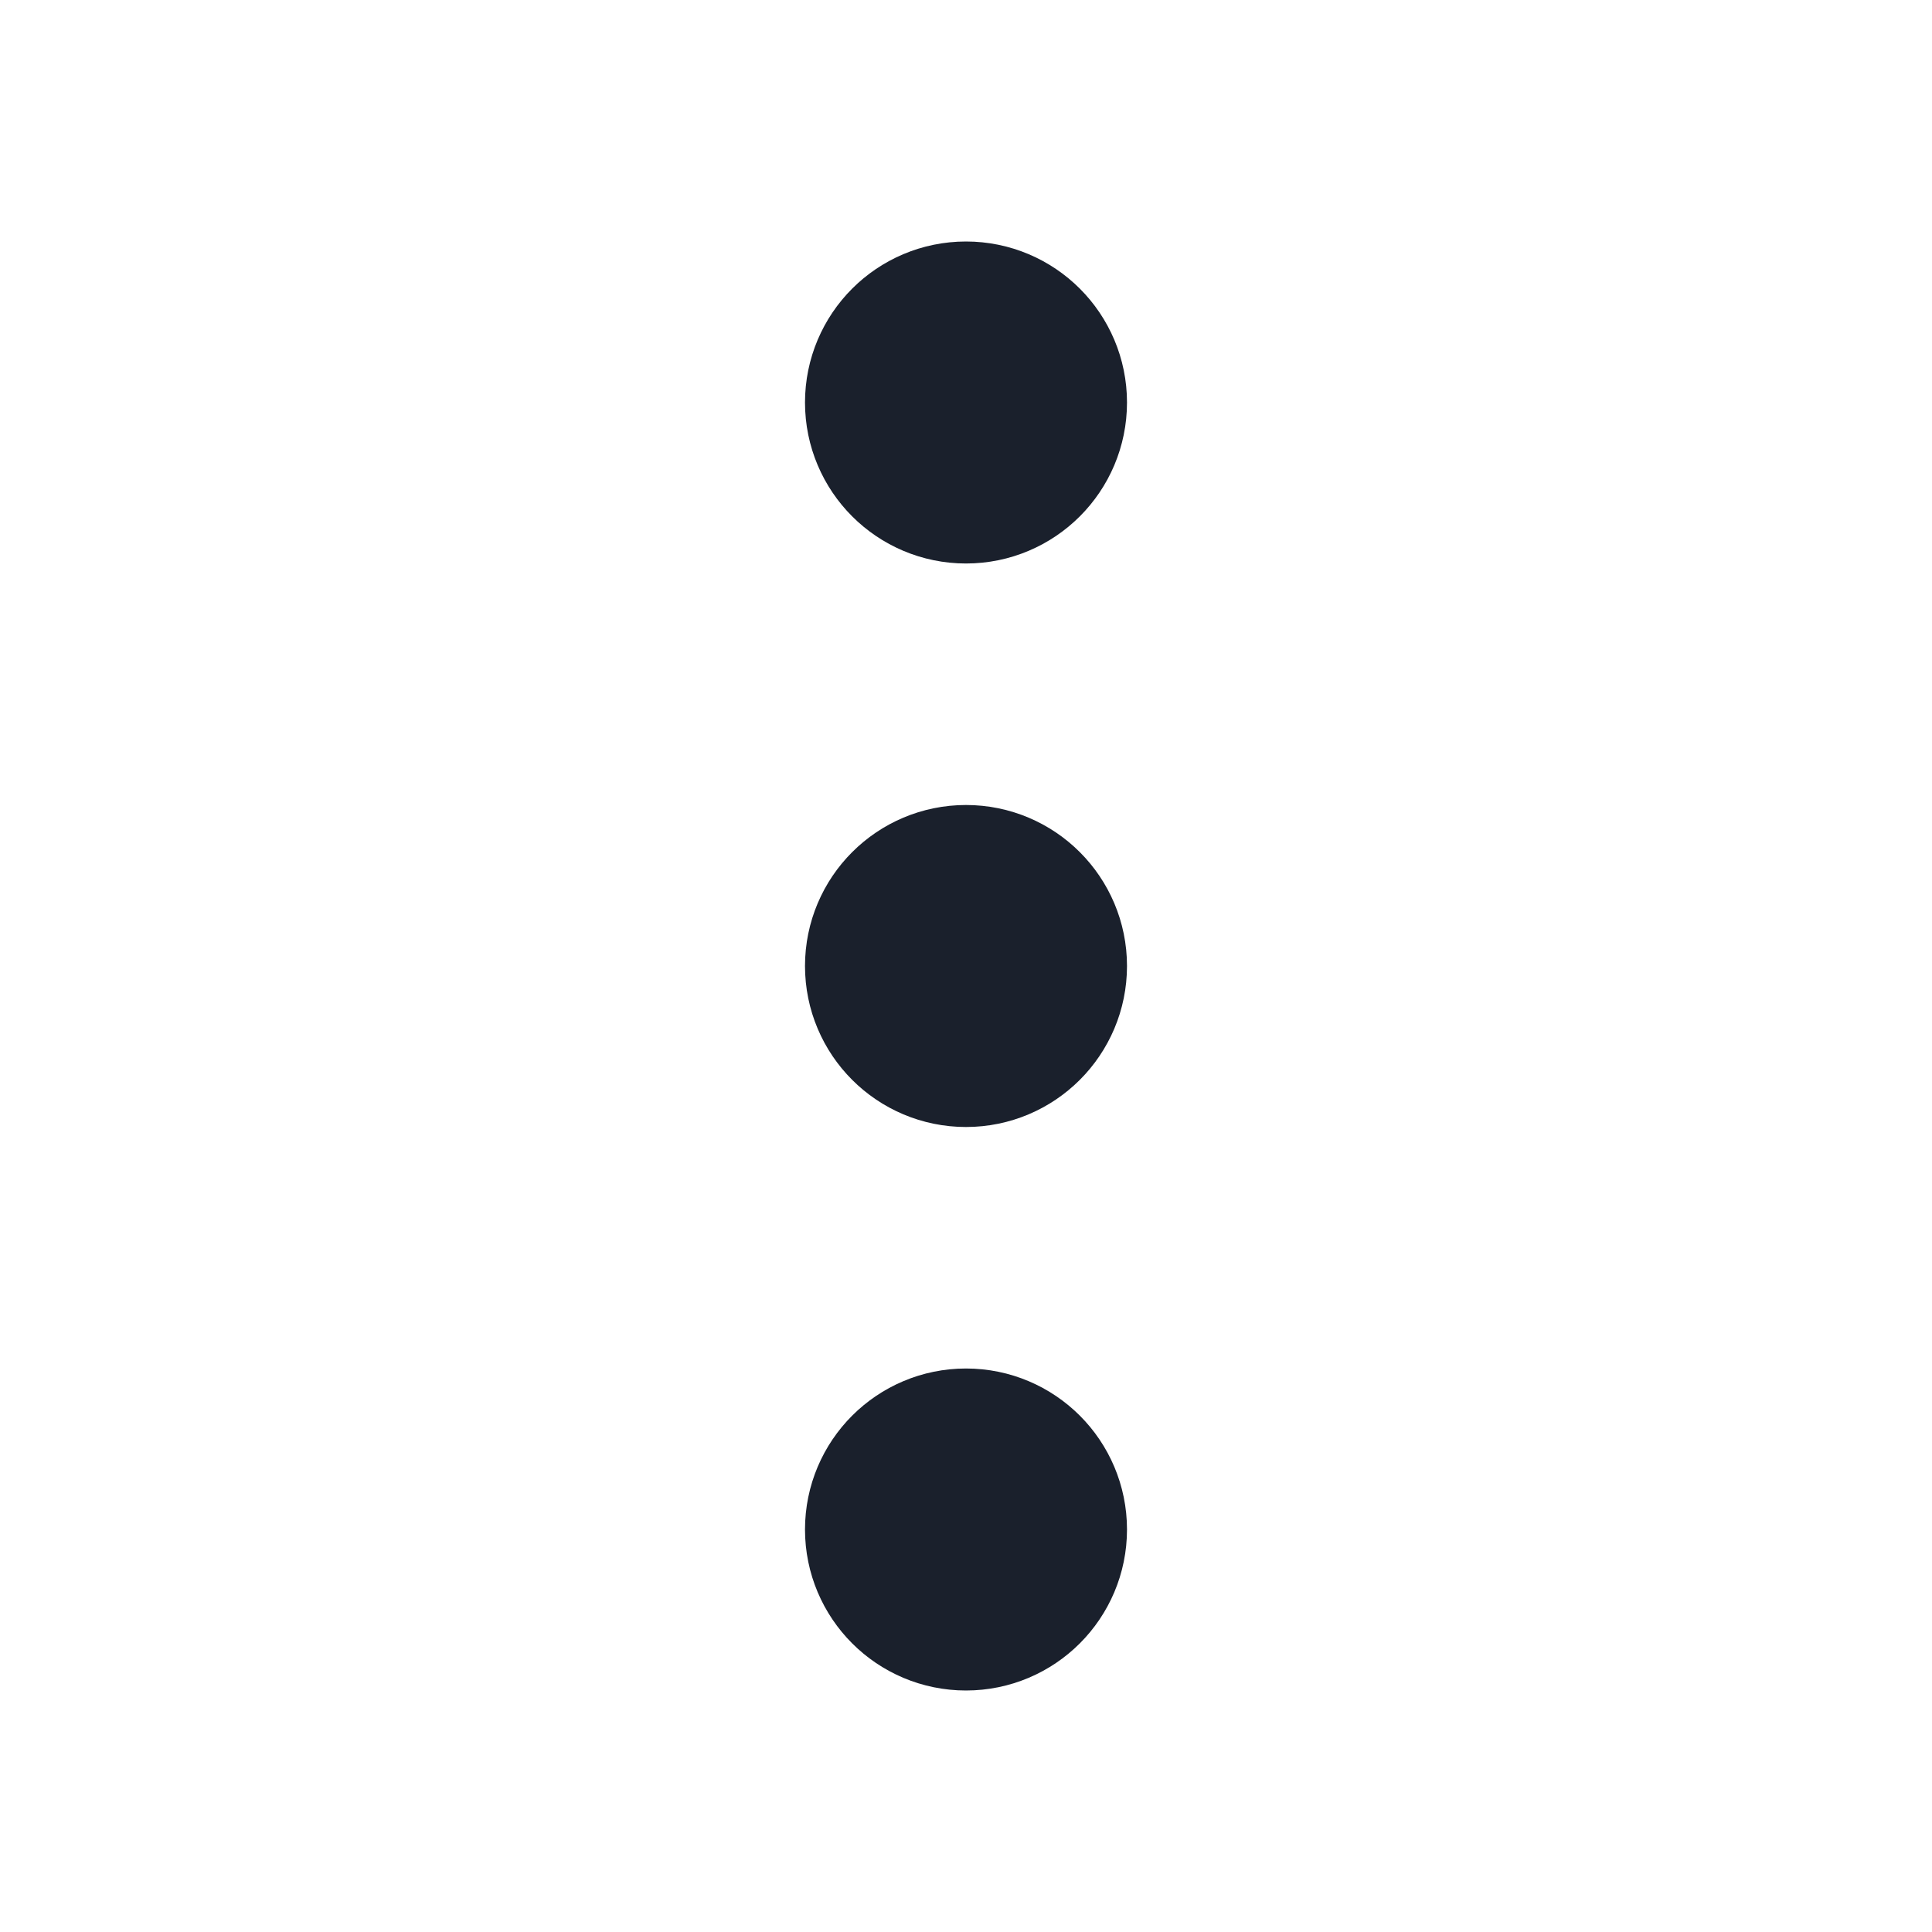
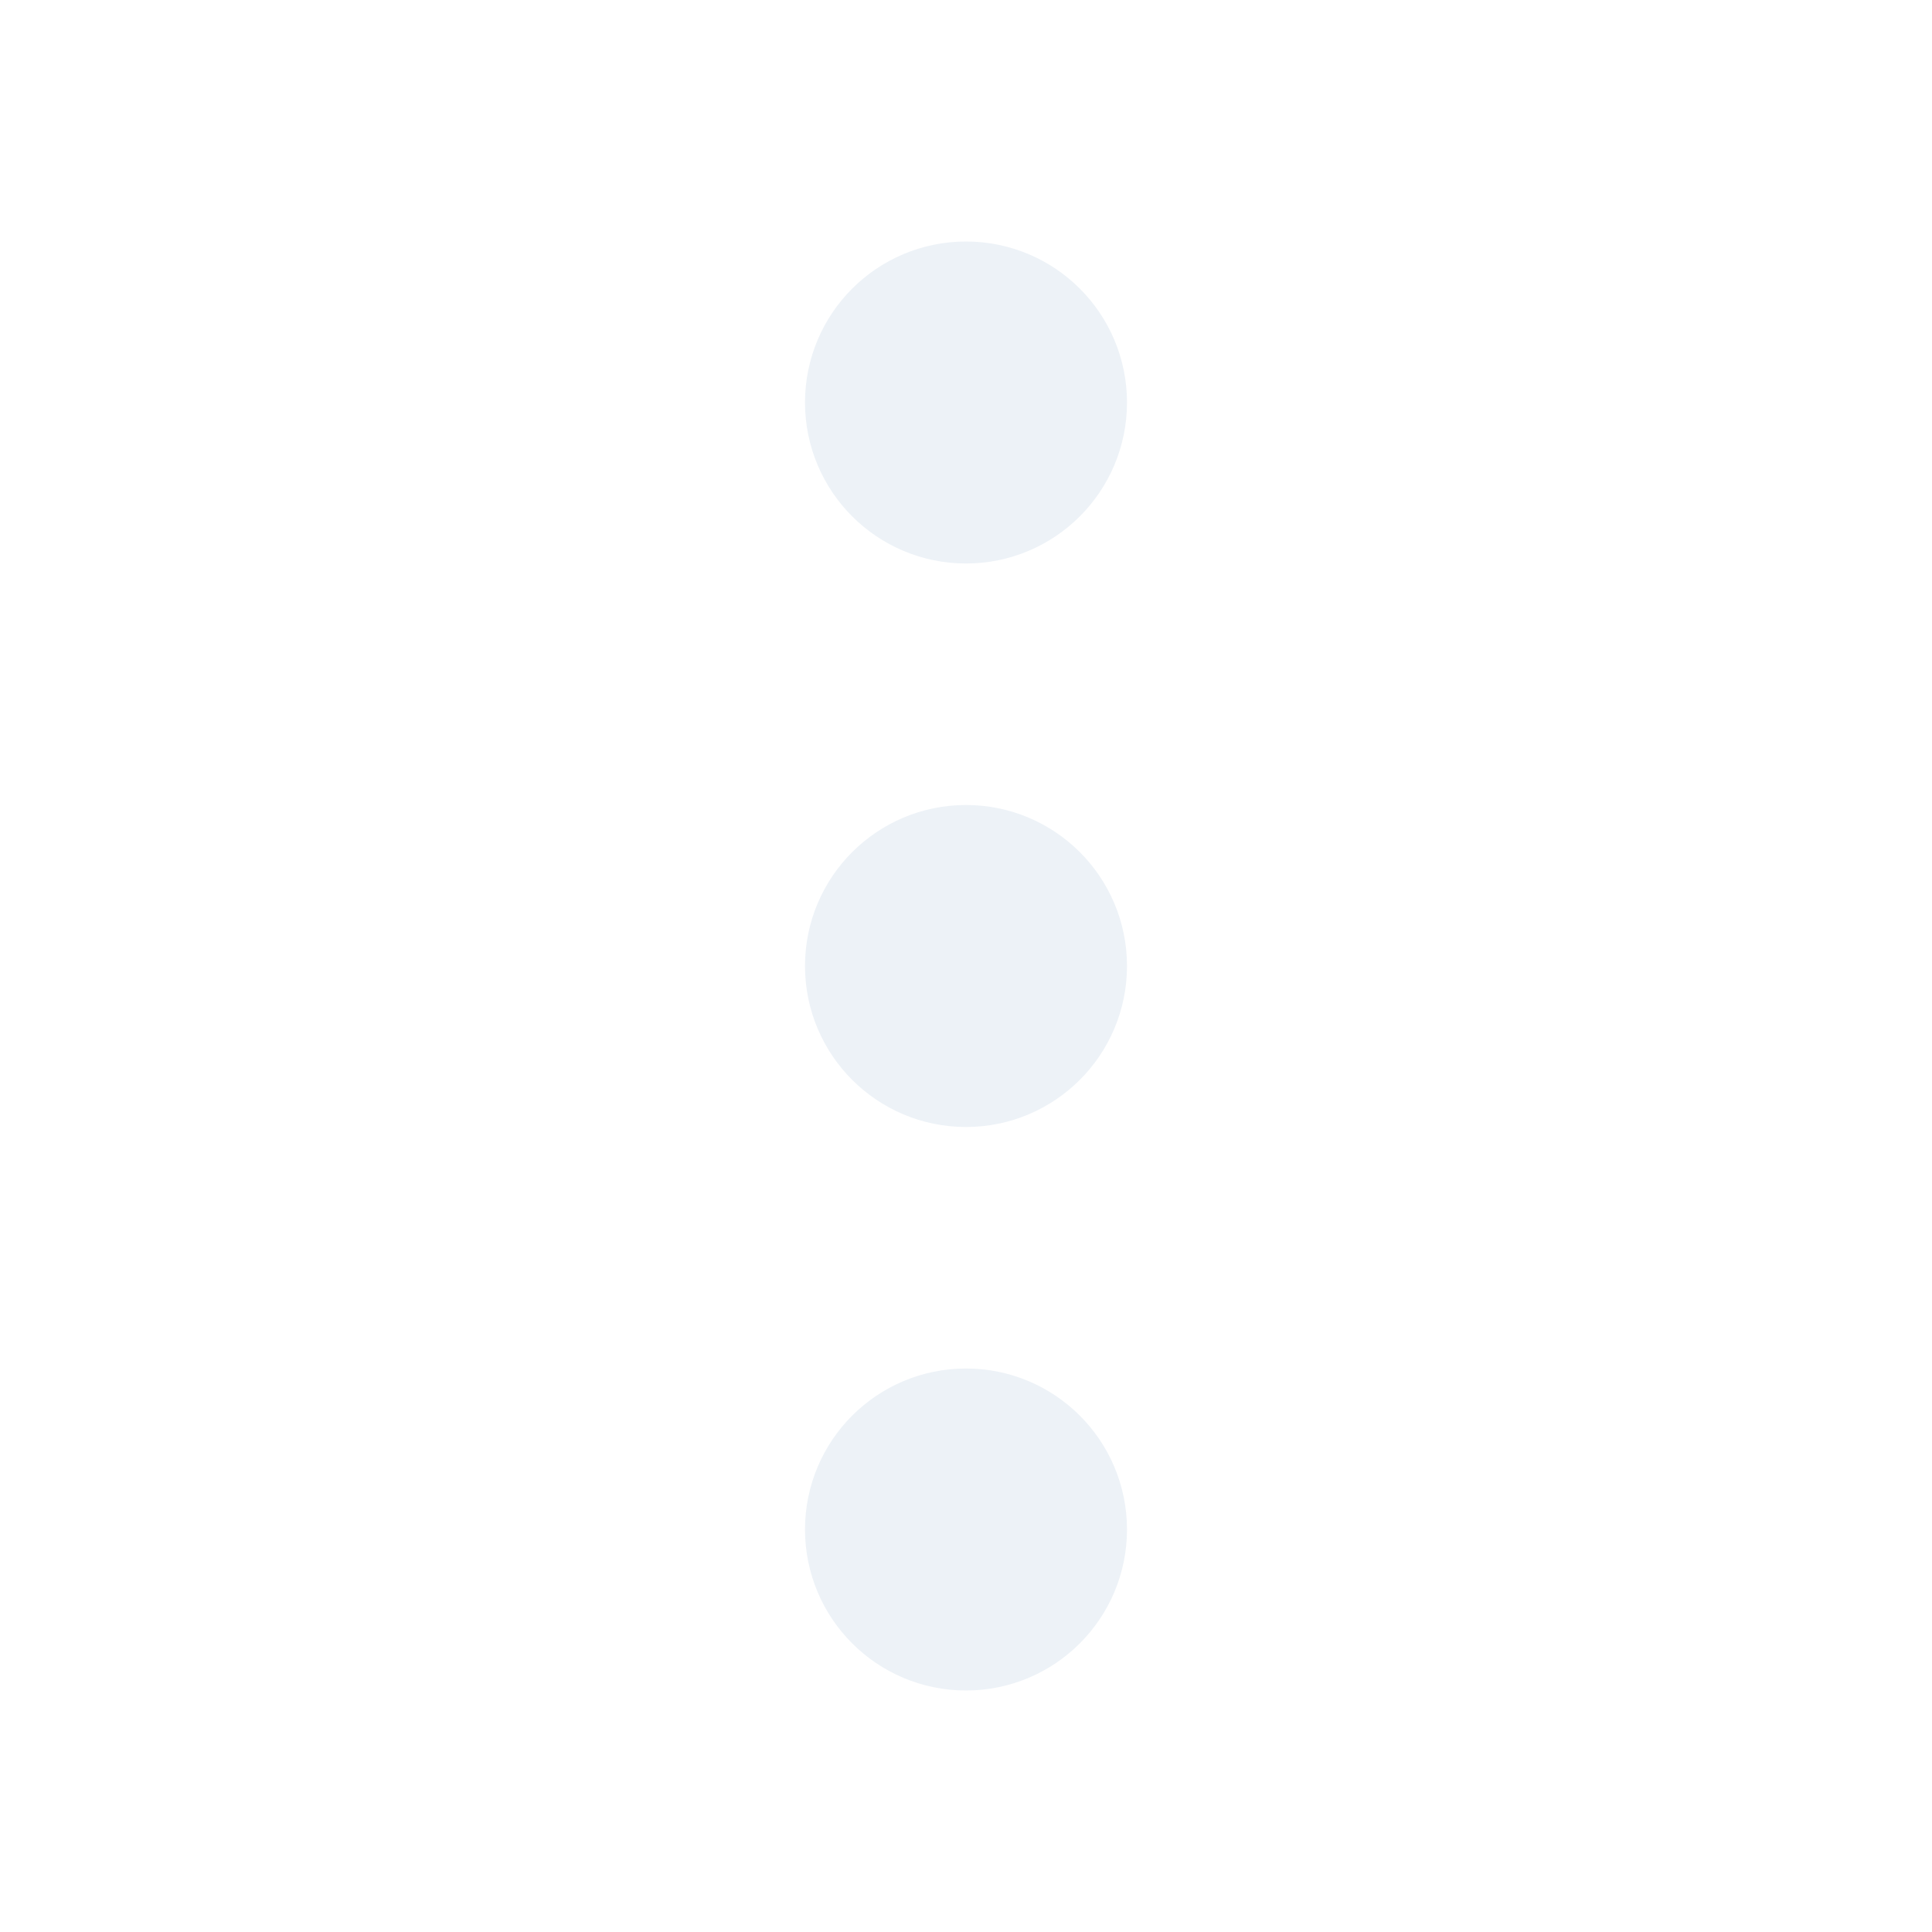
- <svg xmlns="http://www.w3.org/2000/svg" viewBox="0 0 24 24" fill-rule="evenodd" clip-rule="evenodd" stroke-linecap="round" stroke-linejoin="round" fill="none" stroke="#1a202c" stroke-width="2">
+ <svg xmlns="http://www.w3.org/2000/svg" viewBox="0 0 24 24" fill-rule="evenodd" clip-rule="evenodd" stroke-linecap="round" stroke-linejoin="round" fill="none" stroke="#edf2f7" stroke-width="2">
  <circle cx="12" cy="12" r="1" />
  <circle cx="12" cy="5" r="1" />
  <circle cx="12" cy="19" r="1" />
</svg>
